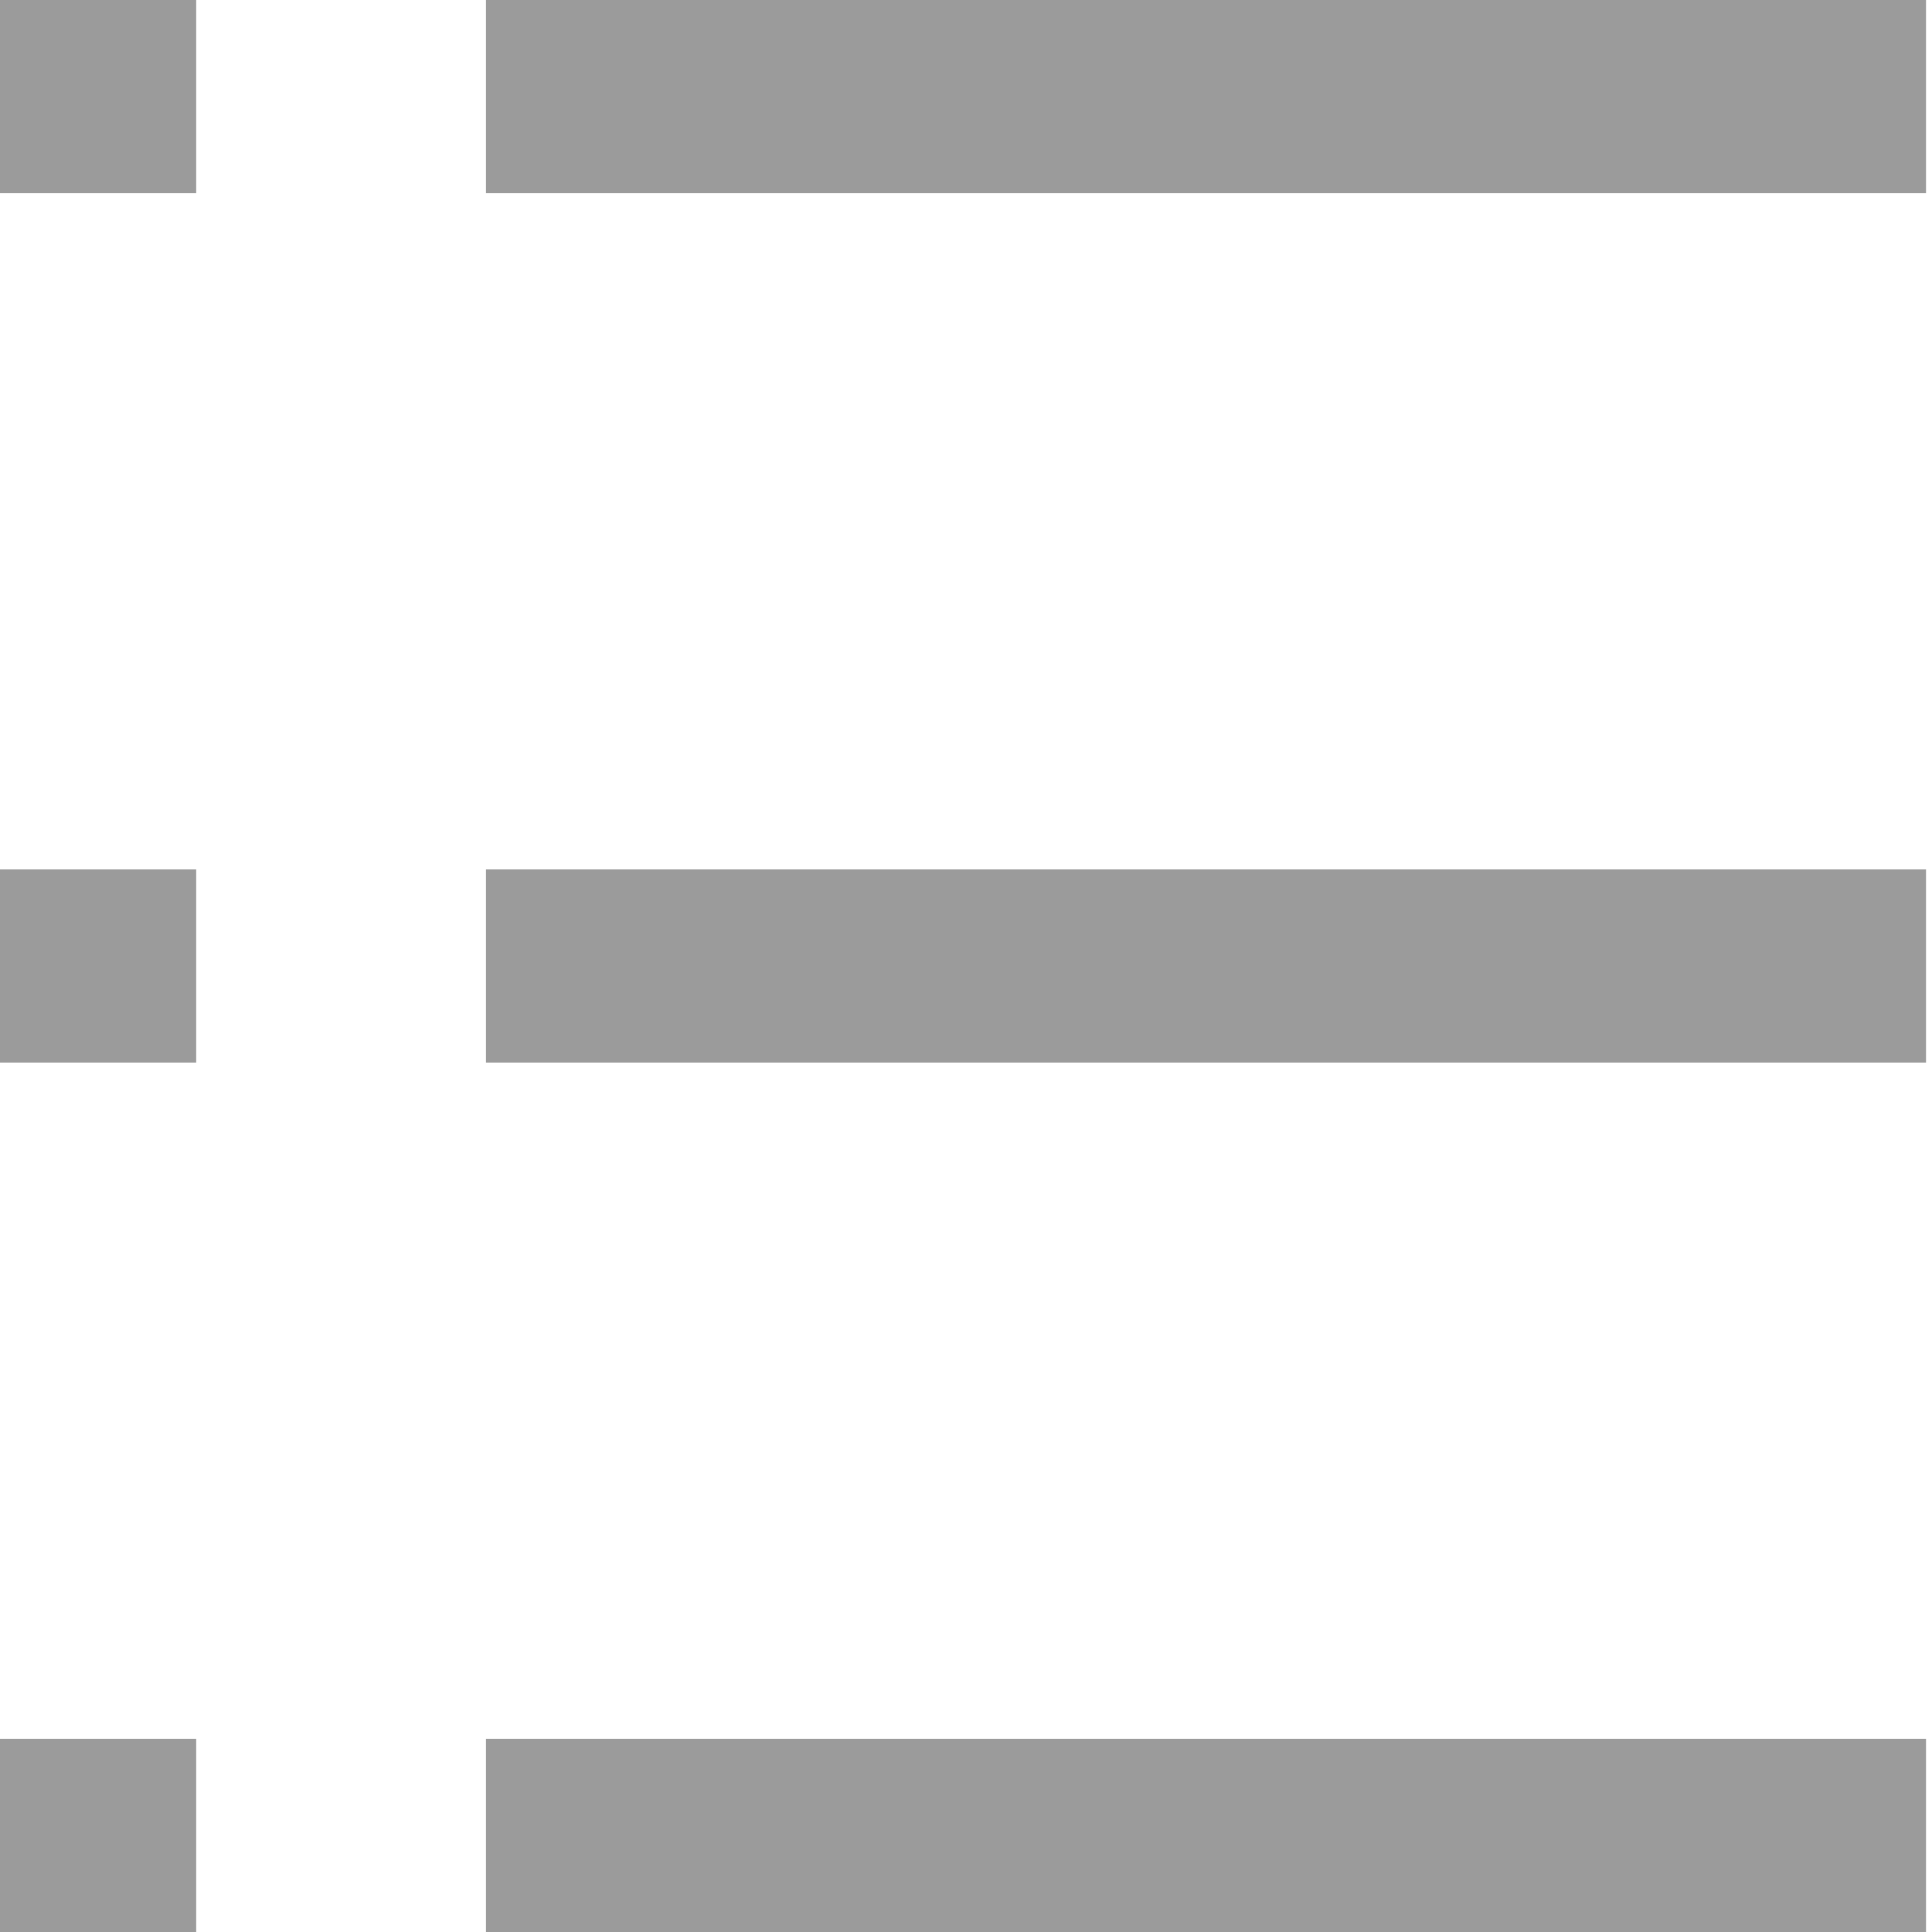
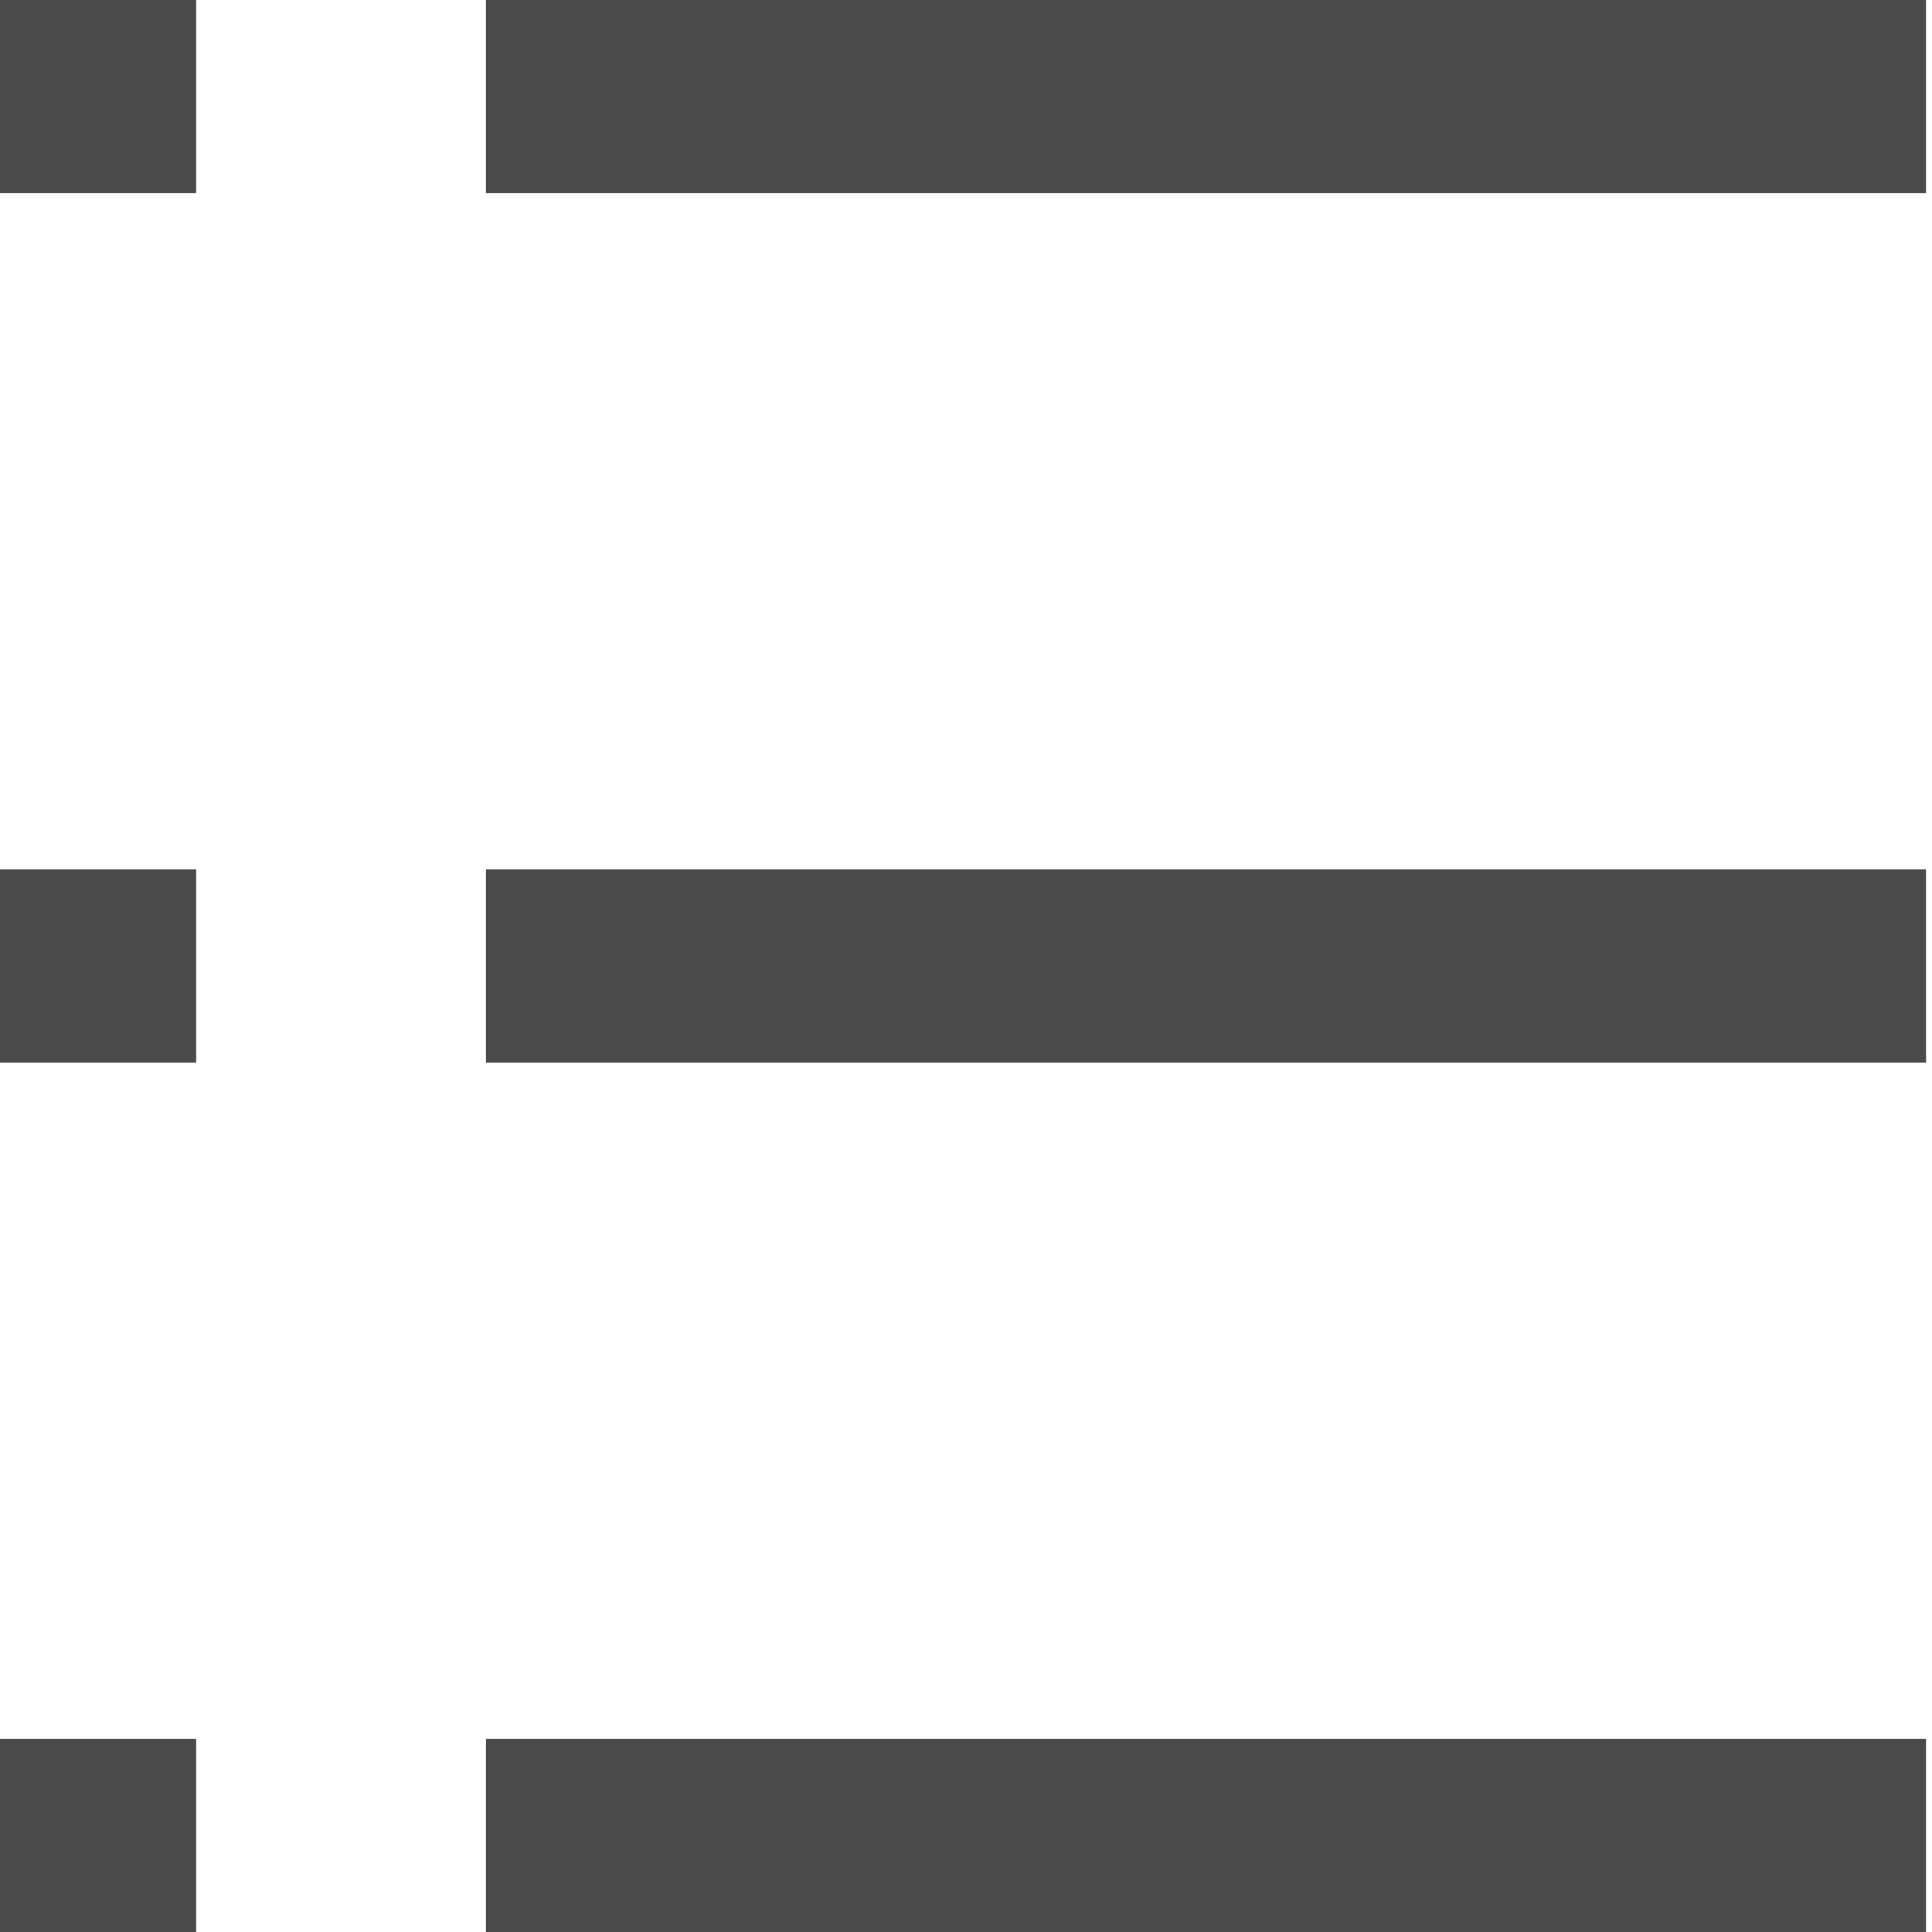
<svg xmlns="http://www.w3.org/2000/svg" width="20px" height="20px" viewBox="0 0 20 20" version="1.1">
  <defs />
-   <g id="Pad" stroke="none" stroke-width="1" fill="none" fill-rule="evenodd">
-     <g id="page_catalog_768" transform="translate(-503, -445)" fill="#9B9B9B">
-       <g id="Group-7" transform="translate(453, 445)">
-         <g id="Group-2" transform="translate(50, 0)">
-           <polygon id="Rectangle-170-Copy-9" points="5.031 18 19.938 18 19.938 20 5.031 20" />
-           <polygon id="Rectangle-170-Copy-15" points="0 18 2.031 18 2.031 20 0 20" />
-           <polygon id="Rectangle-170-Copy-10" points="5.031 9 19.938 9 19.938 11 5.031 11" />
-           <polygon id="Rectangle-170-Copy-16" points="0 9 2.031 9 2.031 11 0 11" />
-           <polygon id="Rectangle-170-Copy-11" points="5.031 3.33066907e-16 19.938 0 19.938 2 5.031 2" />
-           <polygon id="Rectangle-170-Copy-17" points="0 3.33066907e-16 2.031 0 2.031 2 0 2" />
-         </g>
+   <g id="PC" stroke="none" stroke-width="1" fill="none" fill-rule="evenodd">
+     <g id="page_catalog_list_1024_01" transform="translate(-914, -446)" fill="#4A4A4A">
+       <g id="Group-2" transform="translate(914, 446)">
+         <polygon id="Rectangle-170-Copy-9" points="5.031 18 19.938 18 19.938 20 5.031 20" />
+         <polygon id="Rectangle-170-Copy-15" points="0 18 2.031 18 2.031 20 0 20" />
+         <polygon id="Rectangle-170-Copy-10" points="5.031 9 19.938 9 19.938 11 5.031 11" />
+         <polygon id="Rectangle-170-Copy-16" points="0 9 2.031 9 2.031 11 0 11" />
+         <polygon id="Rectangle-170-Copy-11" points="5.031 3.33066907e-16 19.938 0 19.938 2 5.031 2" />
+         <polygon id="Rectangle-170-Copy-17" points="0 3.33066907e-16 2.031 0 2.031 2 0 2" />
      </g>
    </g>
  </g>
</svg>
